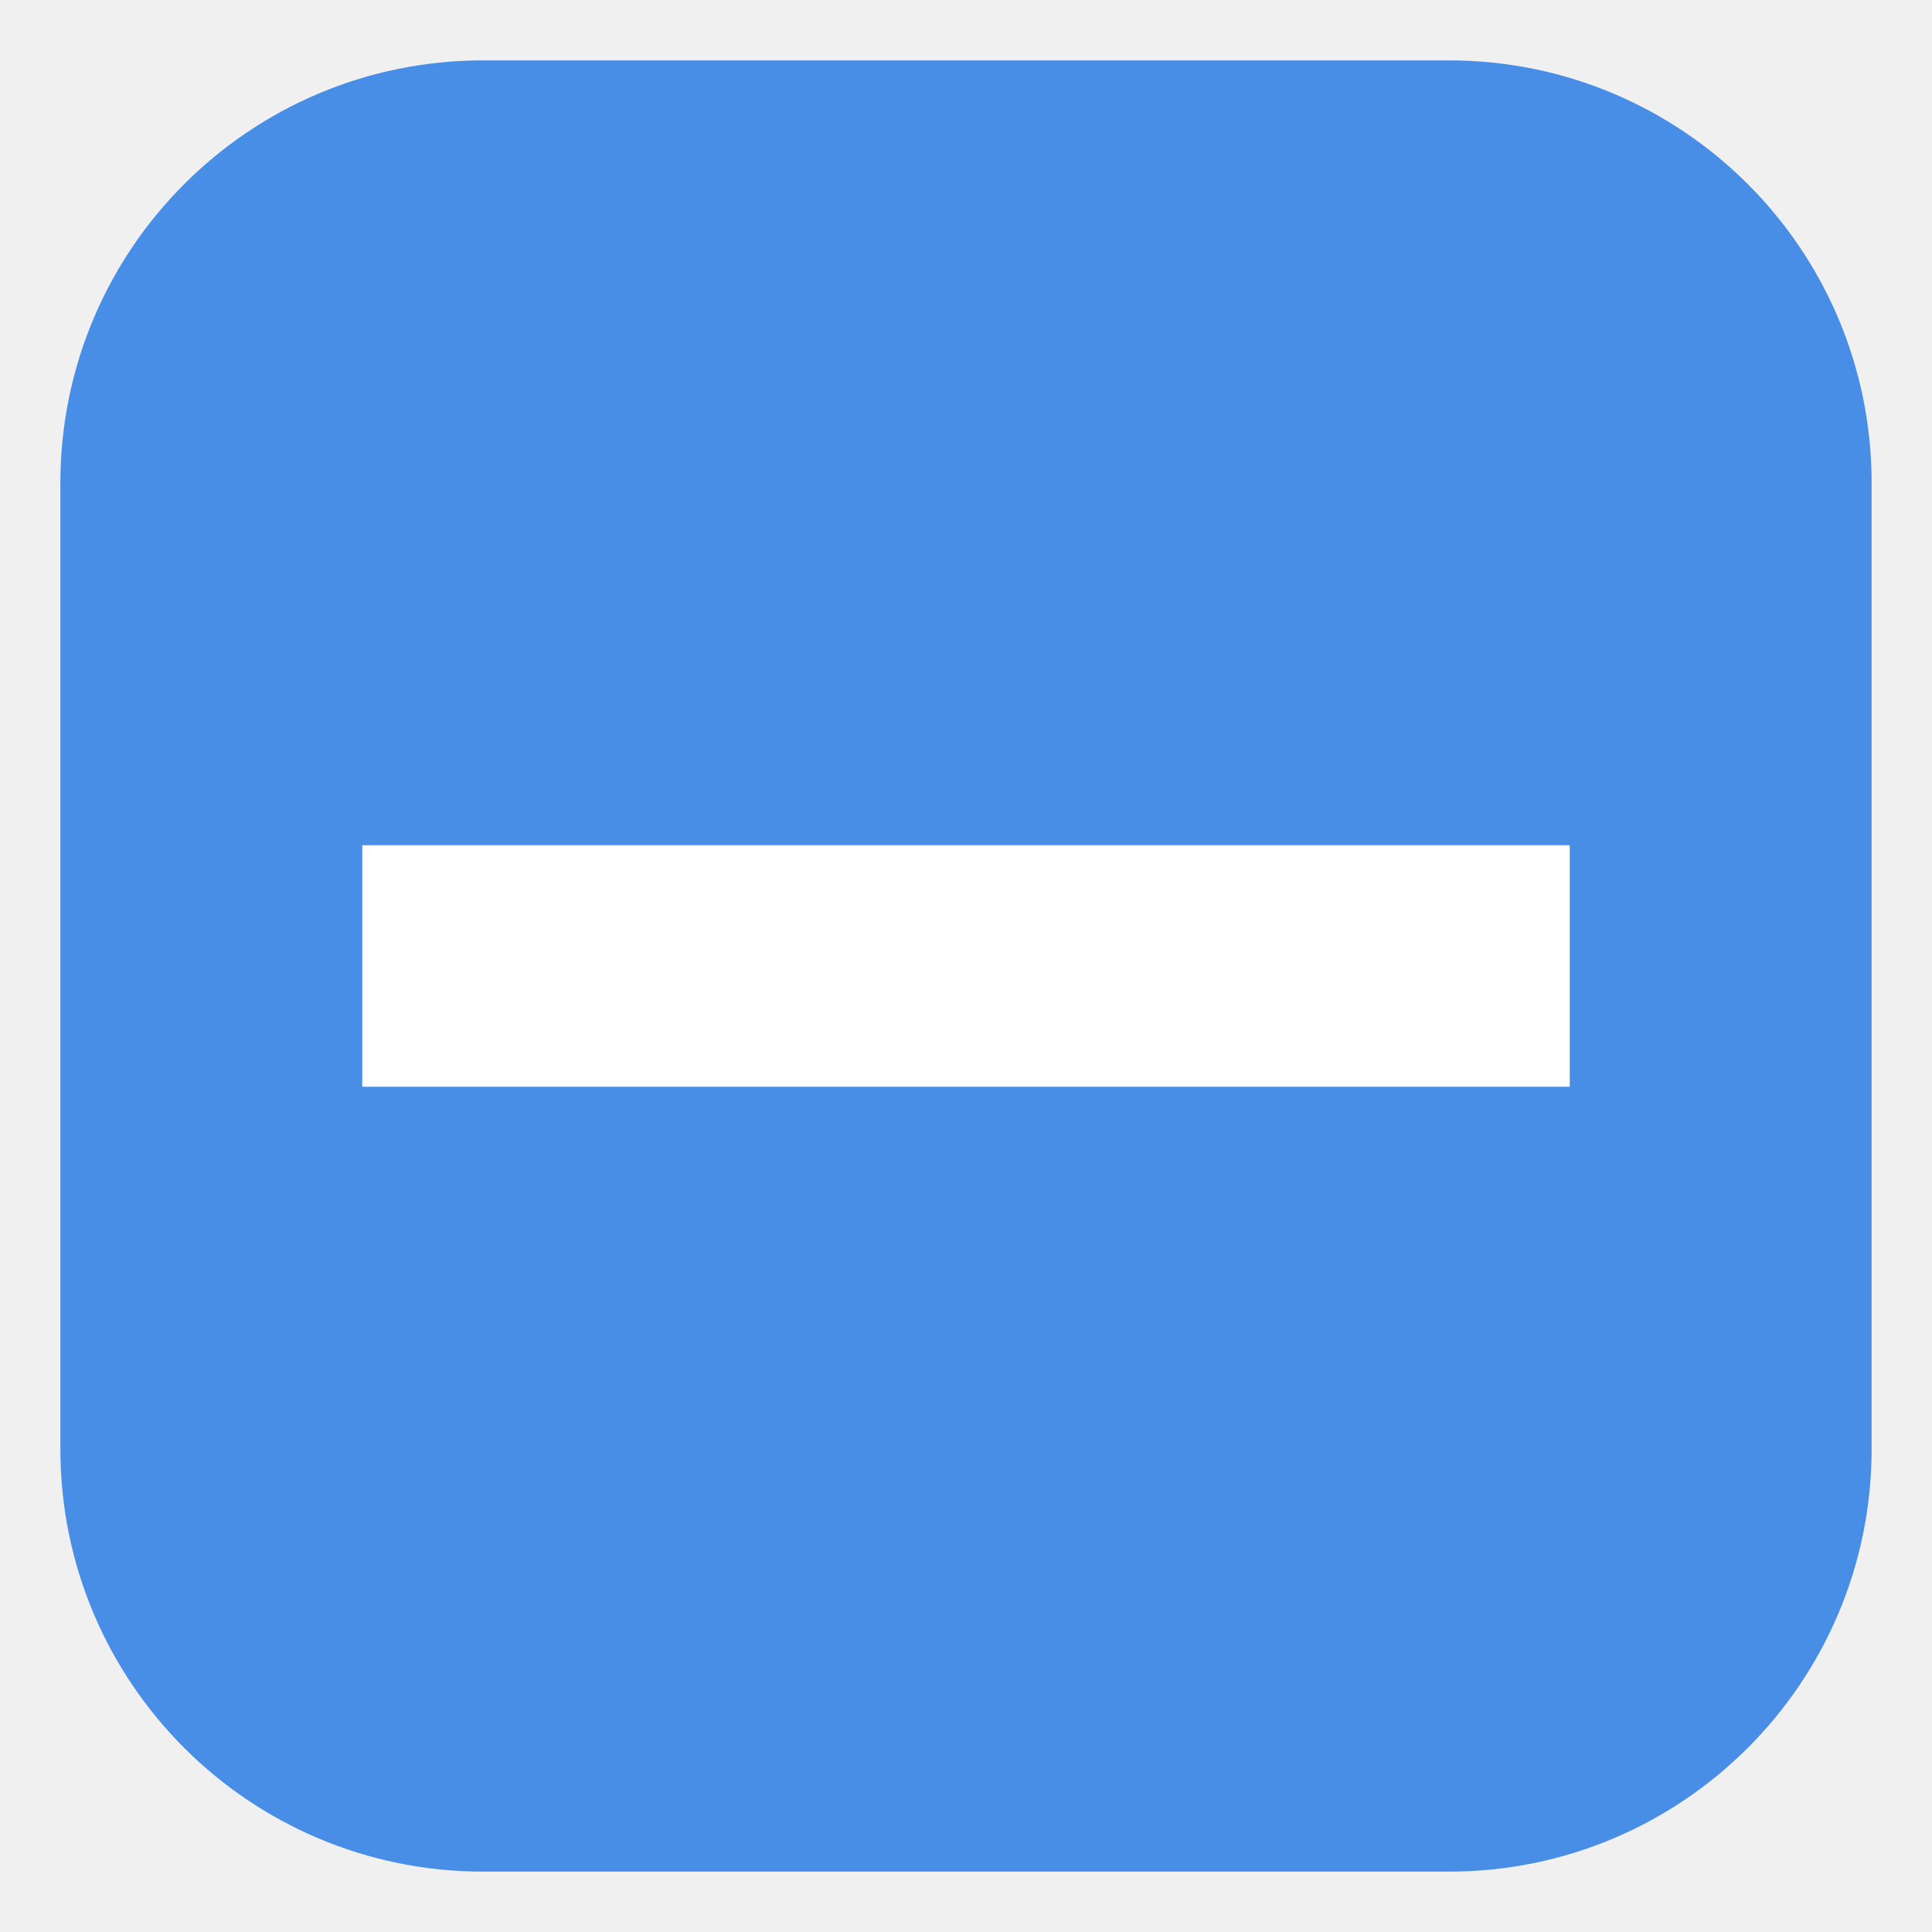
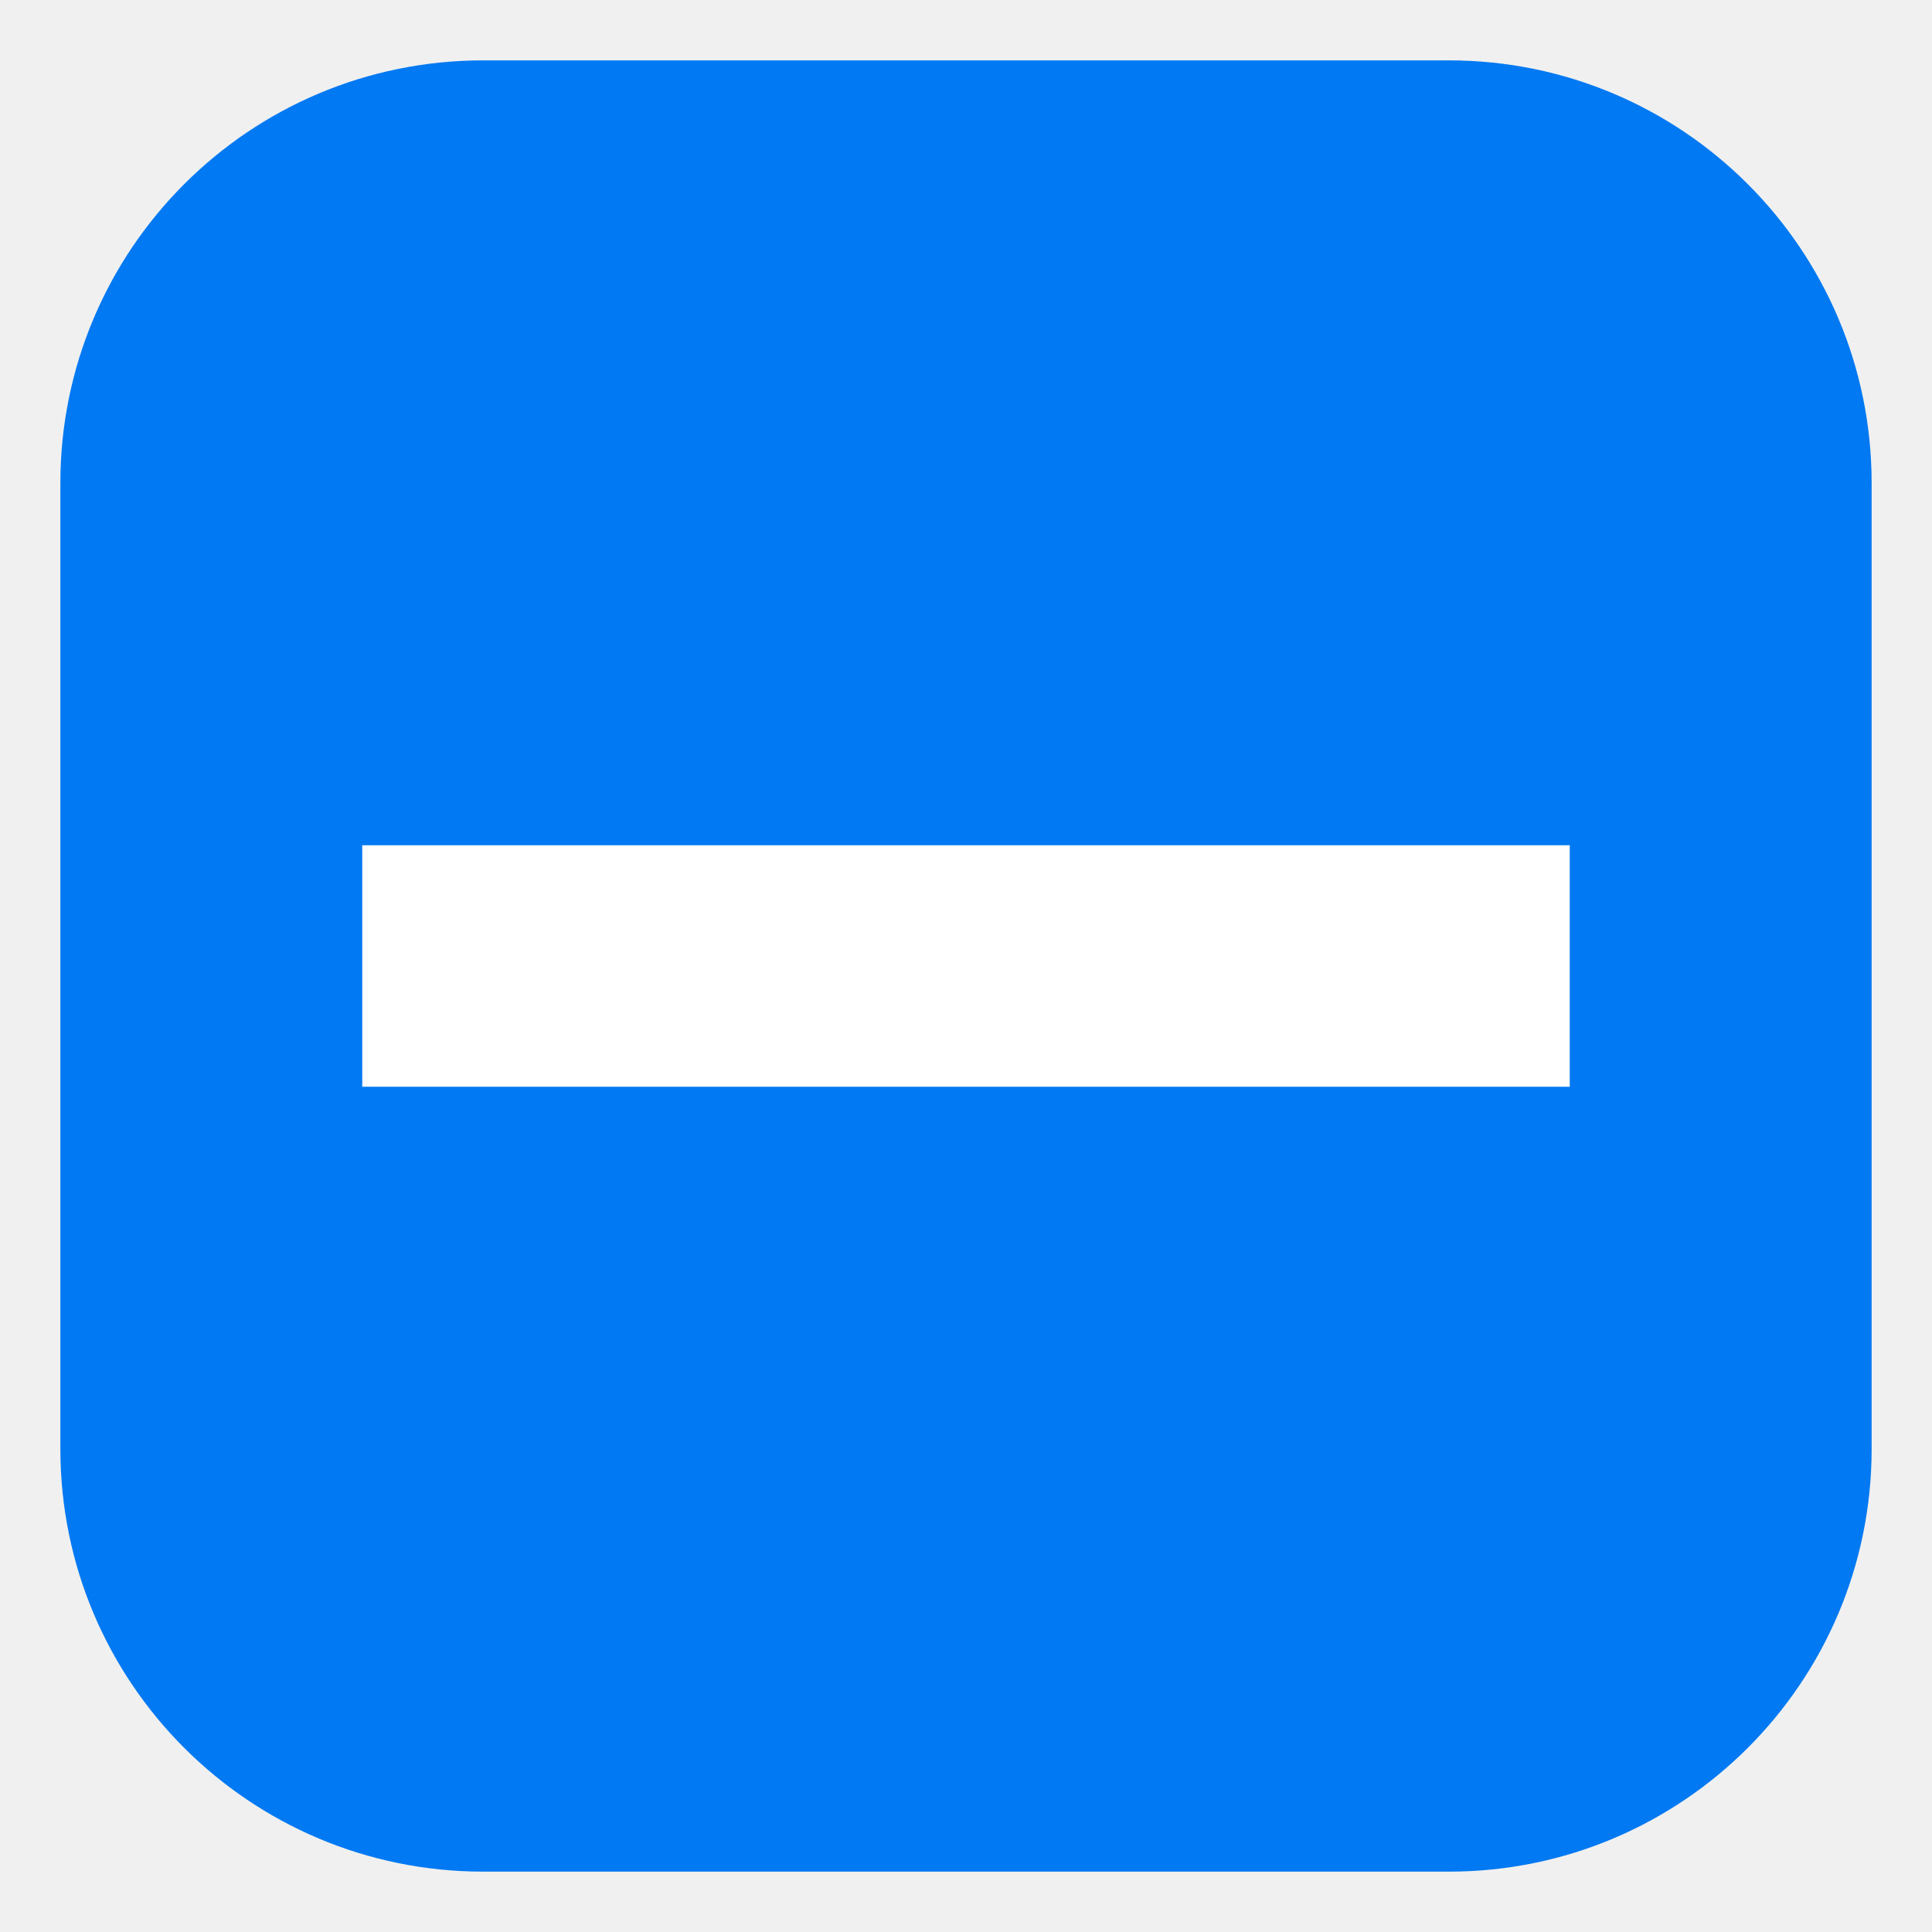
<svg xmlns="http://www.w3.org/2000/svg" width="16" height="16">
-   <rect x="1" y="1" width="14" height="14" fill="#498EE6" stroke="#498EE6" stroke-width="1px" rx="3" ry="3" />
+   <rect x="1" y="1" width="14" height="14" fill="#0079F2" stroke="#0079F2" stroke-width="1px" rx="3" ry="3" />
  <line x1="3" y1="8" x2="13" y2="8" stroke-width="2" stroke="white" />
</svg>
